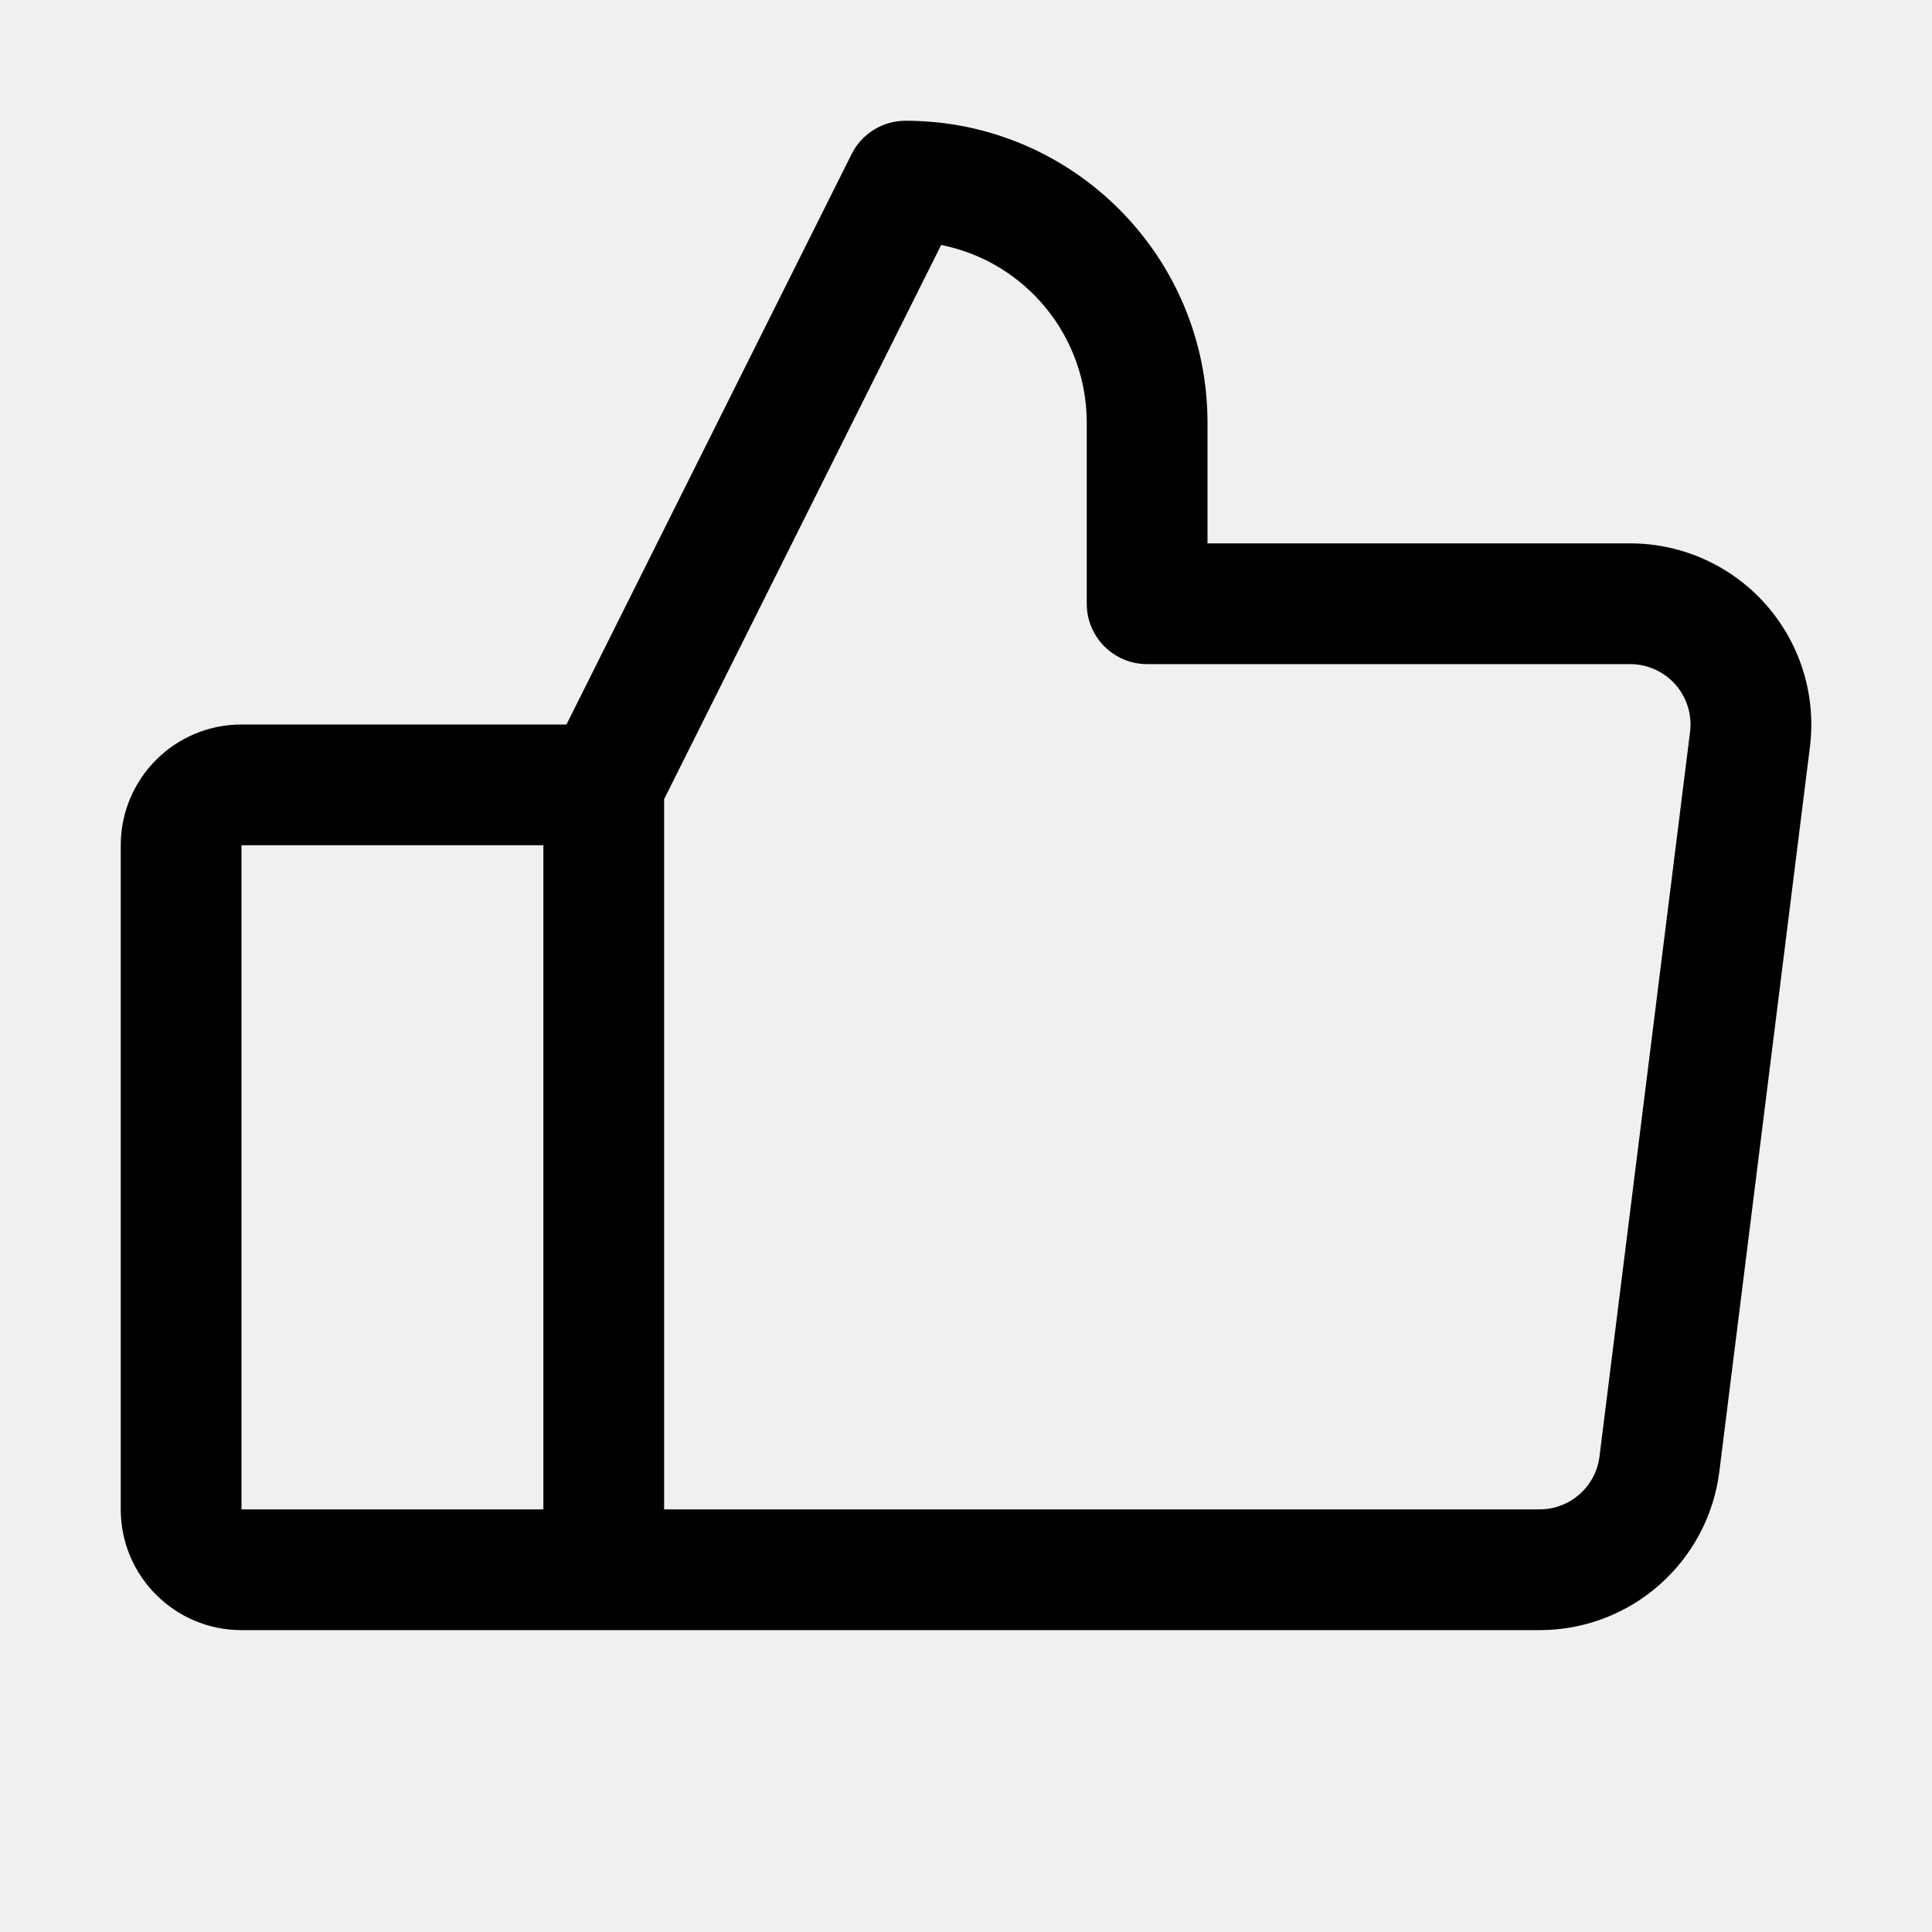
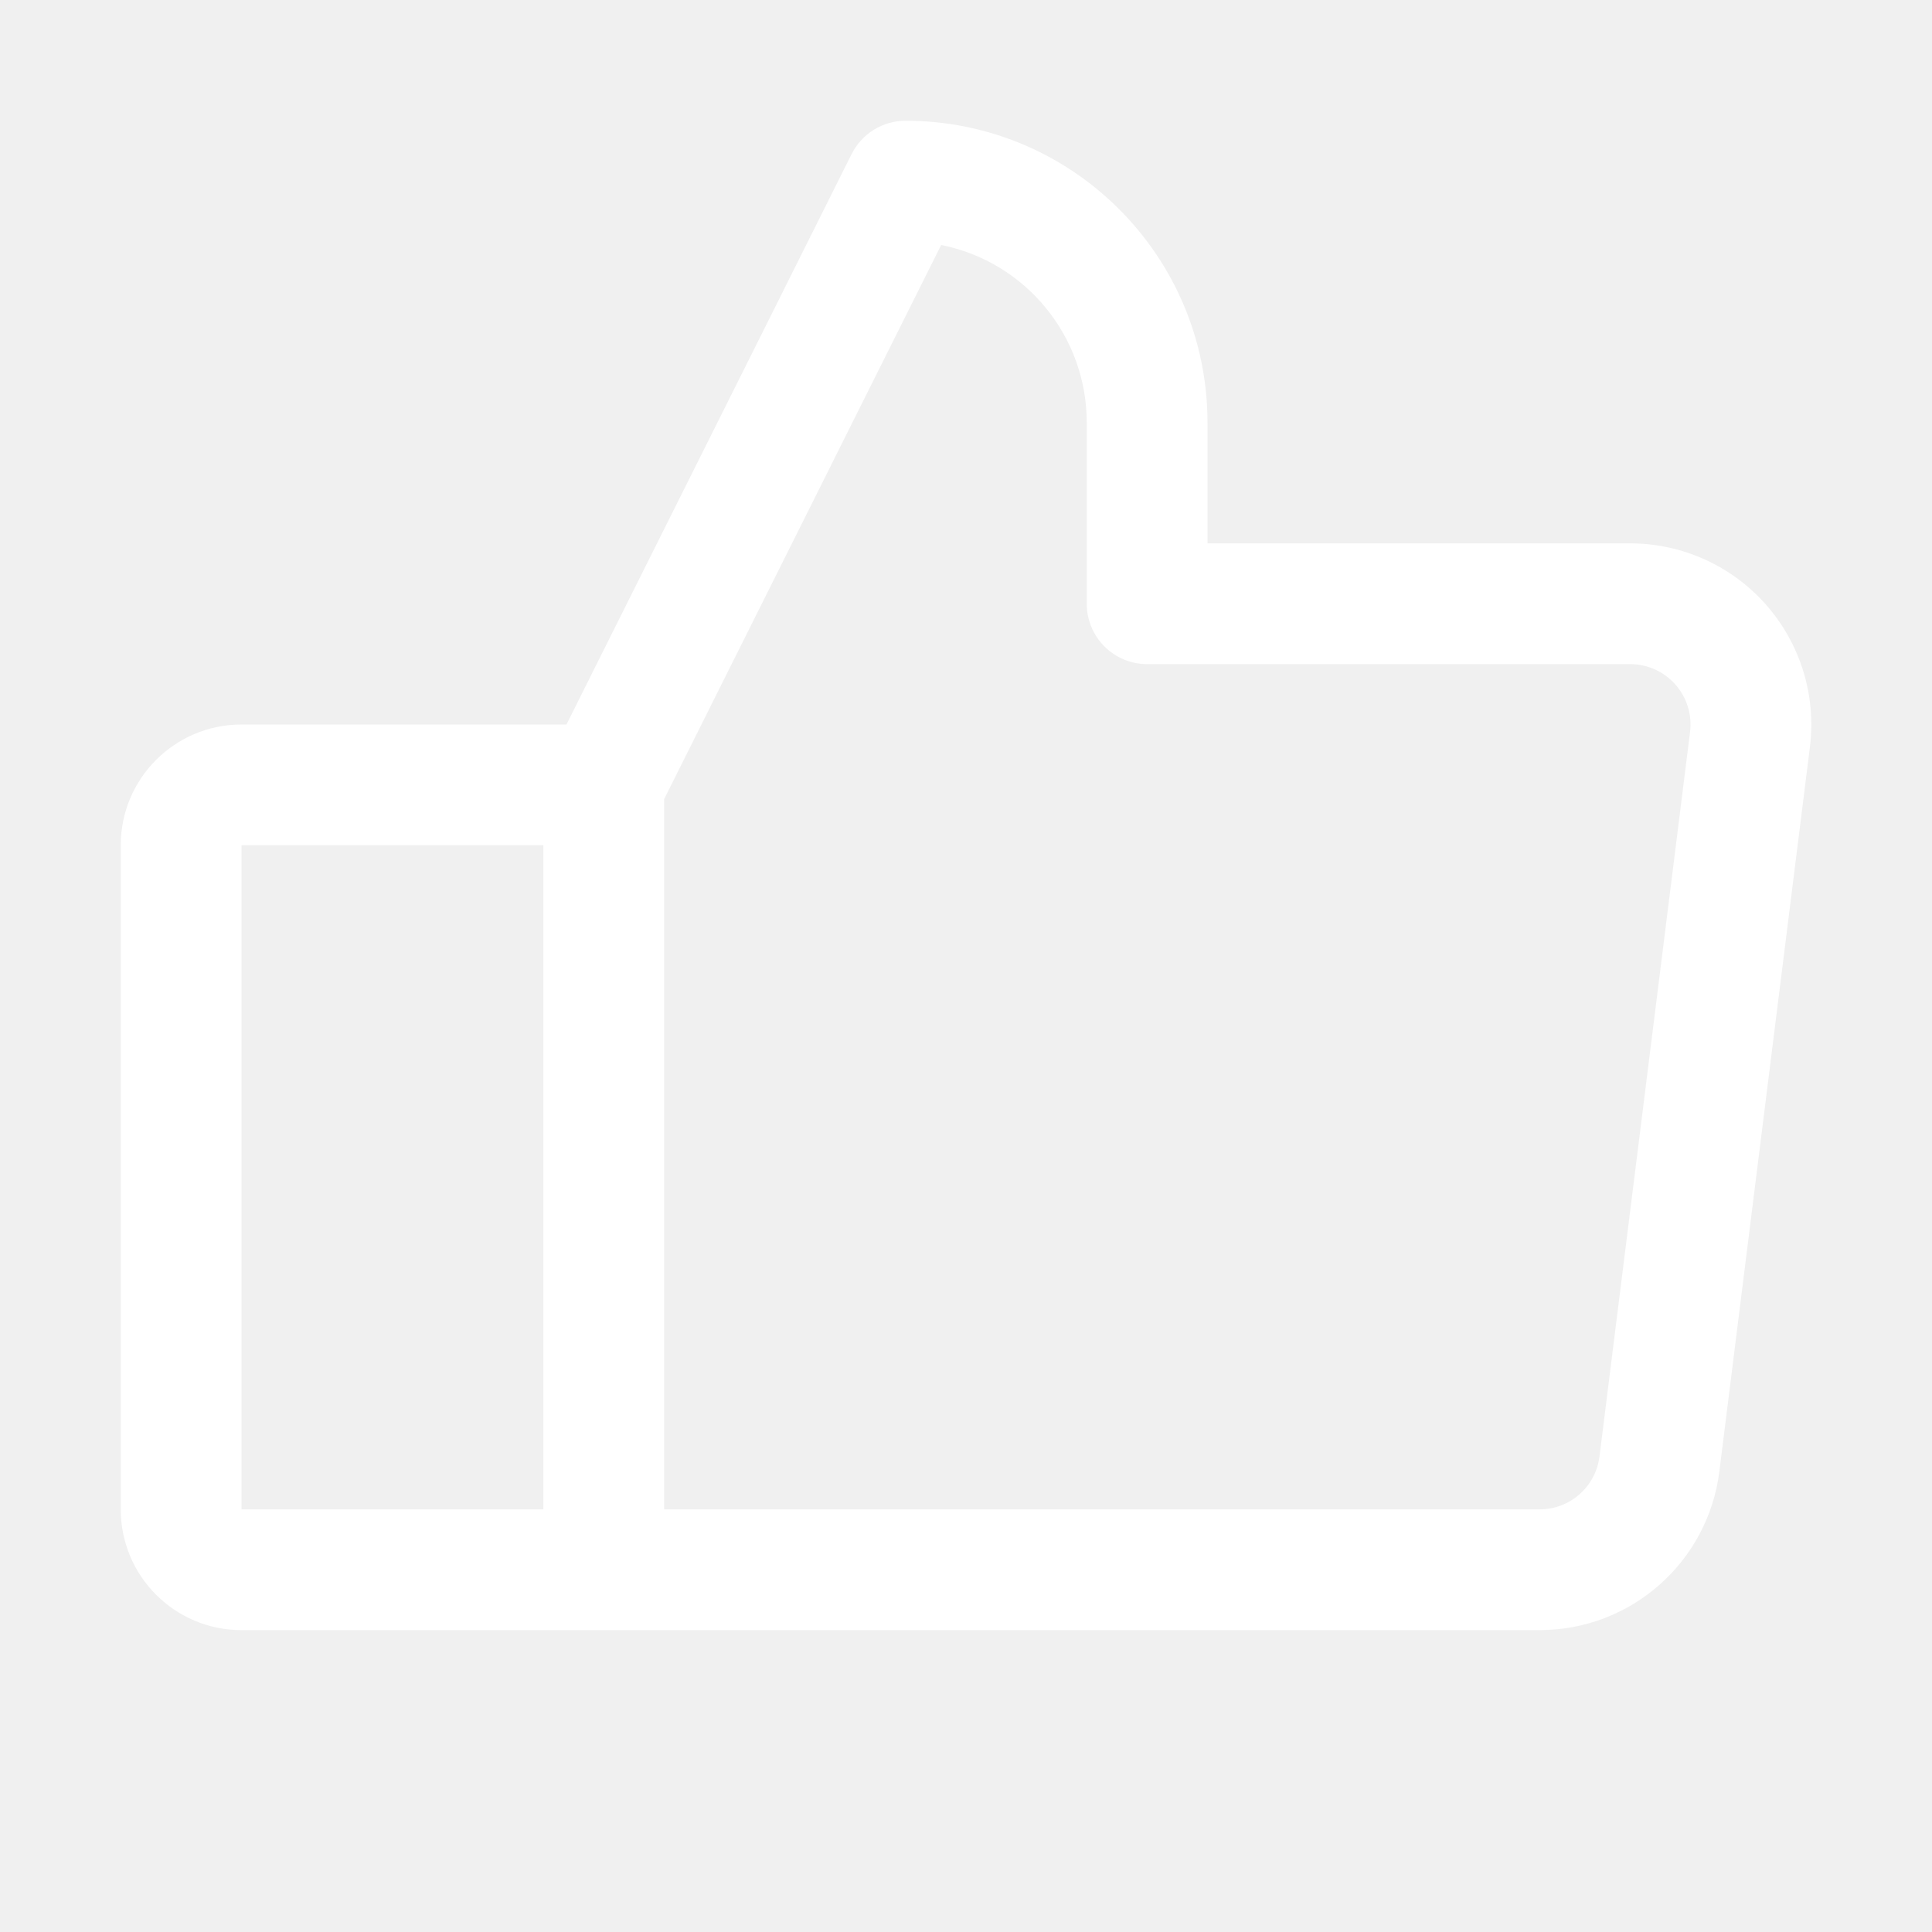
- <svg xmlns="http://www.w3.org/2000/svg" width="32" height="32" fill="#000000" viewBox="0 0 256 256">
+ <svg xmlns="http://www.w3.org/2000/svg" width="32" height="32" fill="#fff" viewBox="0 0 256 256">
  <path d="M234,80.12A24,24,0,0,0,216,72H160V56a40,40,0,0,0-40-40,8,8,0,0,0-7.16,4.42L75.06,96H32a16,16,0,0,0-16,16v88a16,16,0,0,0,16,16H204a24,24,0,0,0,23.82-21l12-96A24,24,0,0,0,234,80.12ZM32,112H72v88H32ZM223.94,97l-12,96a8,8,0,0,1-7.94,7H88V105.89l36.71-73.43A24,24,0,0,1,144,56V80a8,8,0,0,0,8,8h64a8,8,0,0,1,7.94,9Z" />
</svg>
